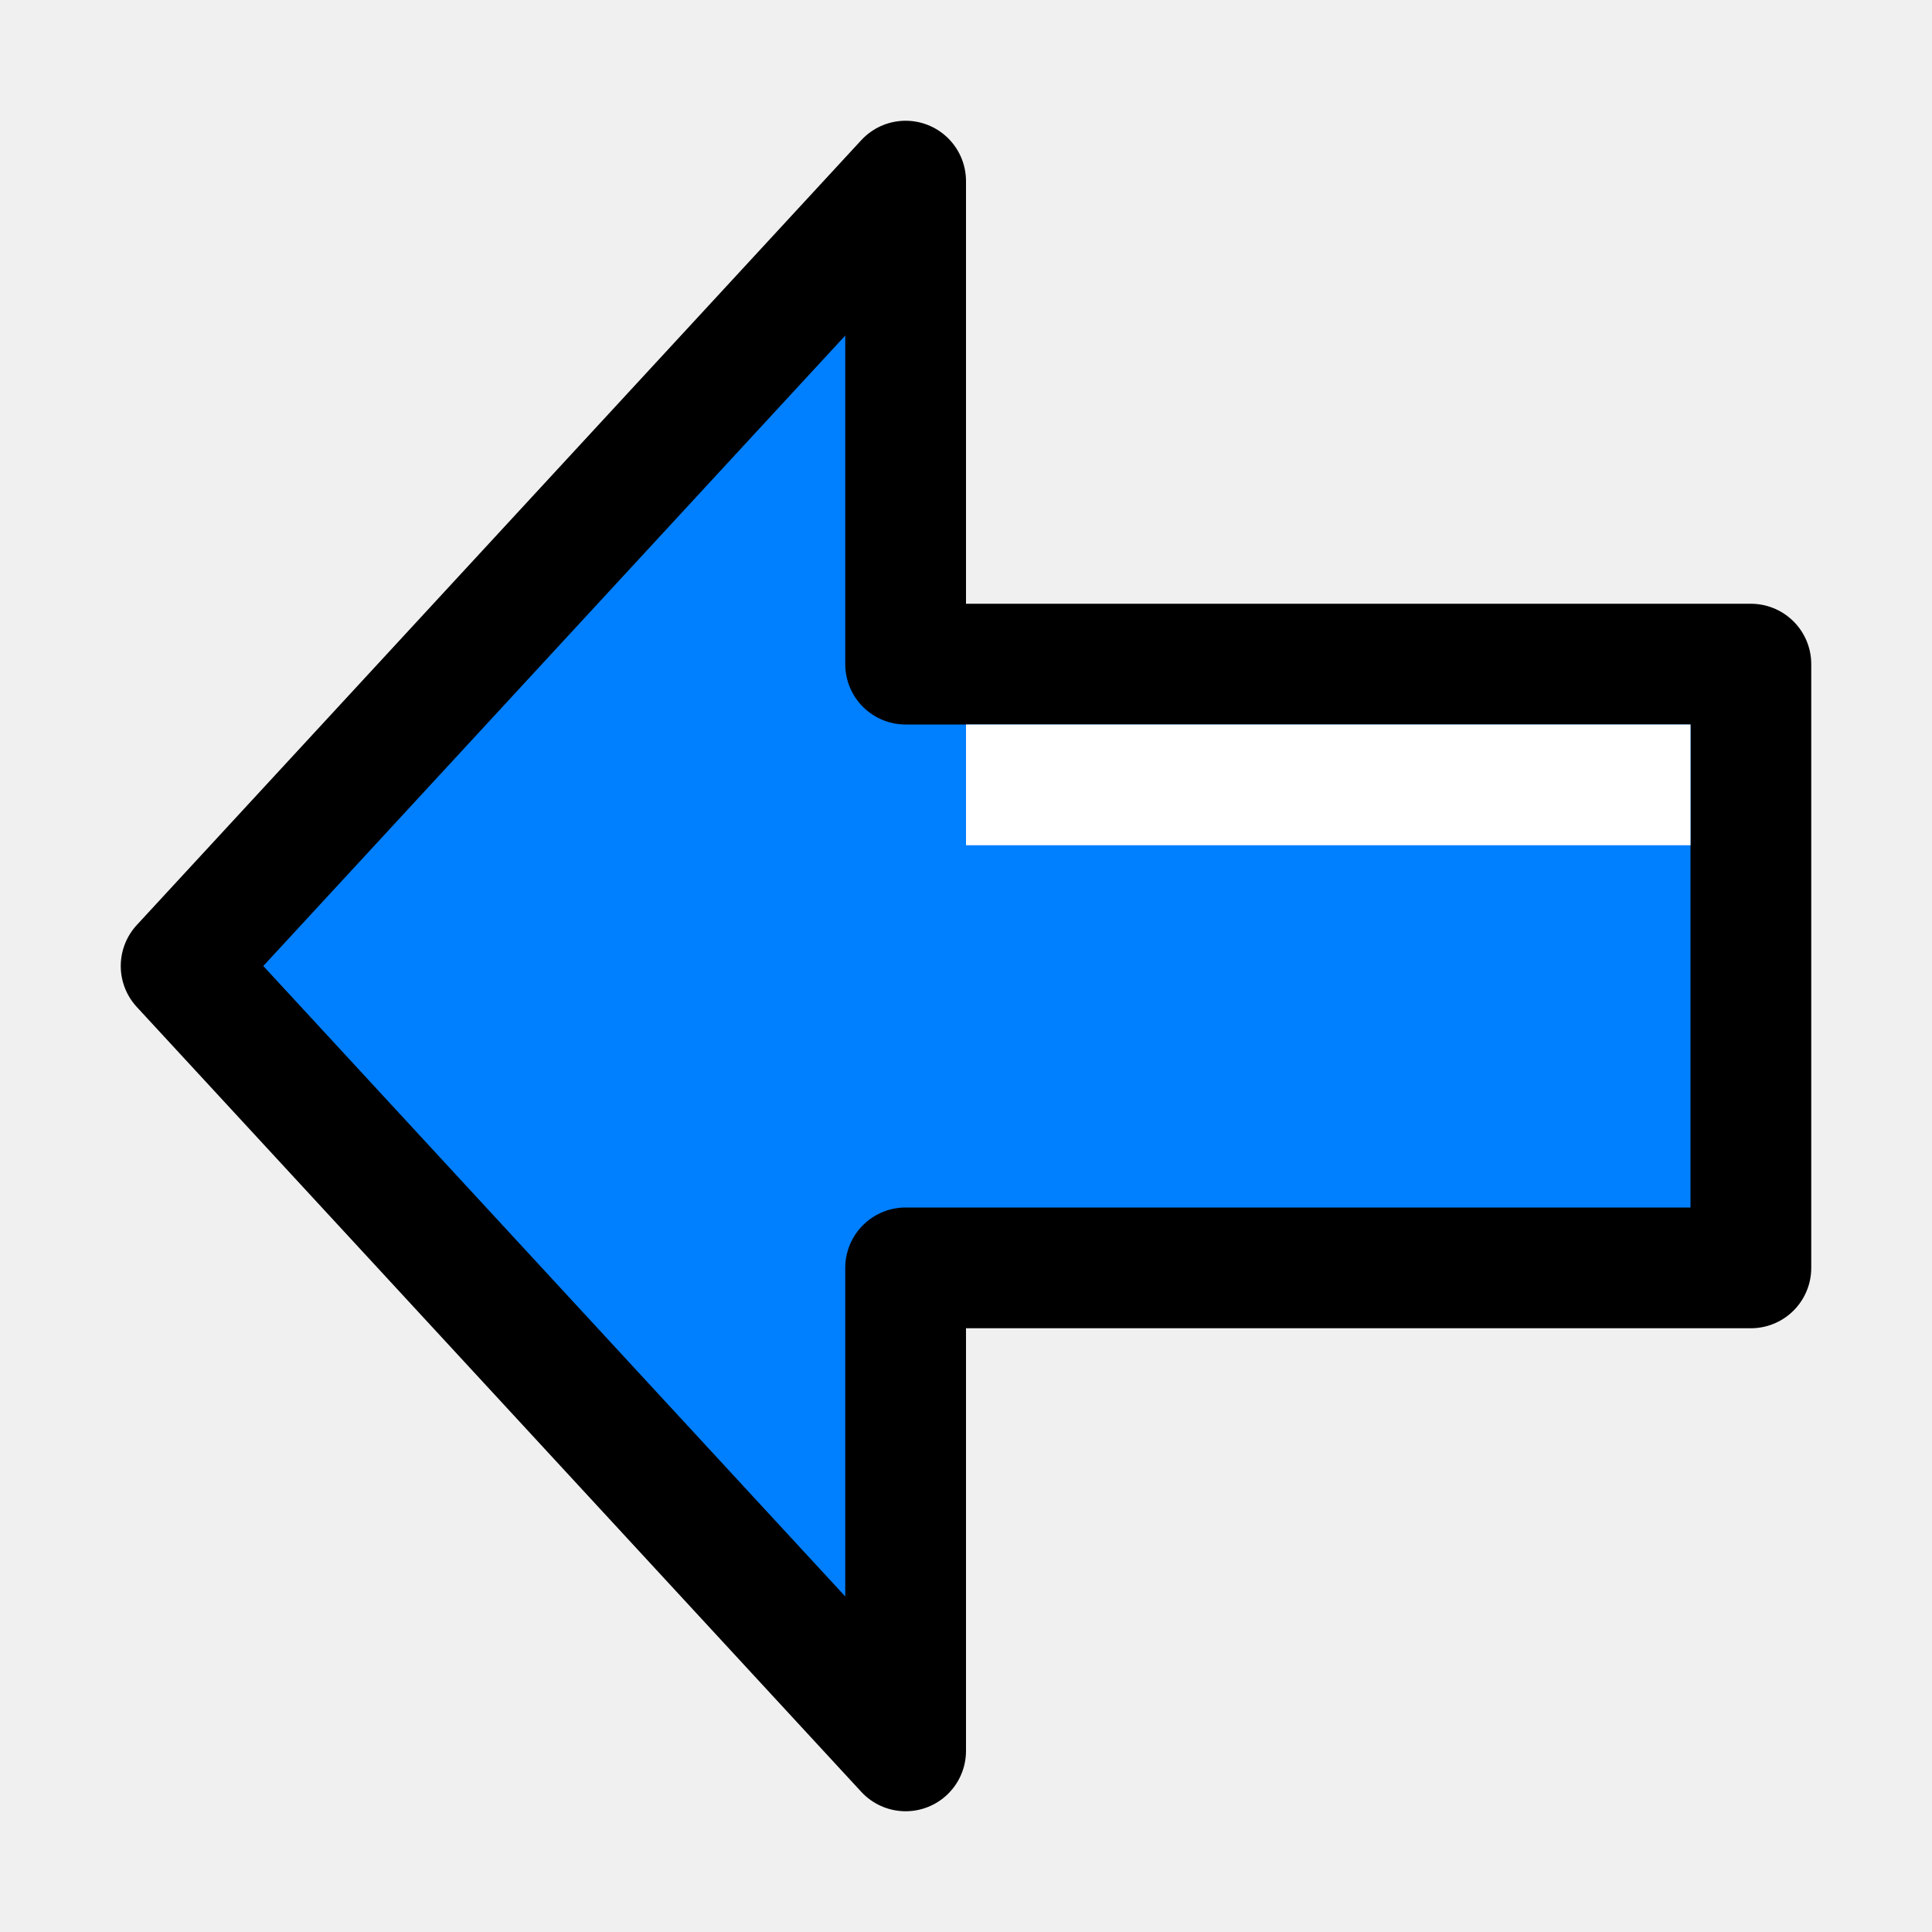
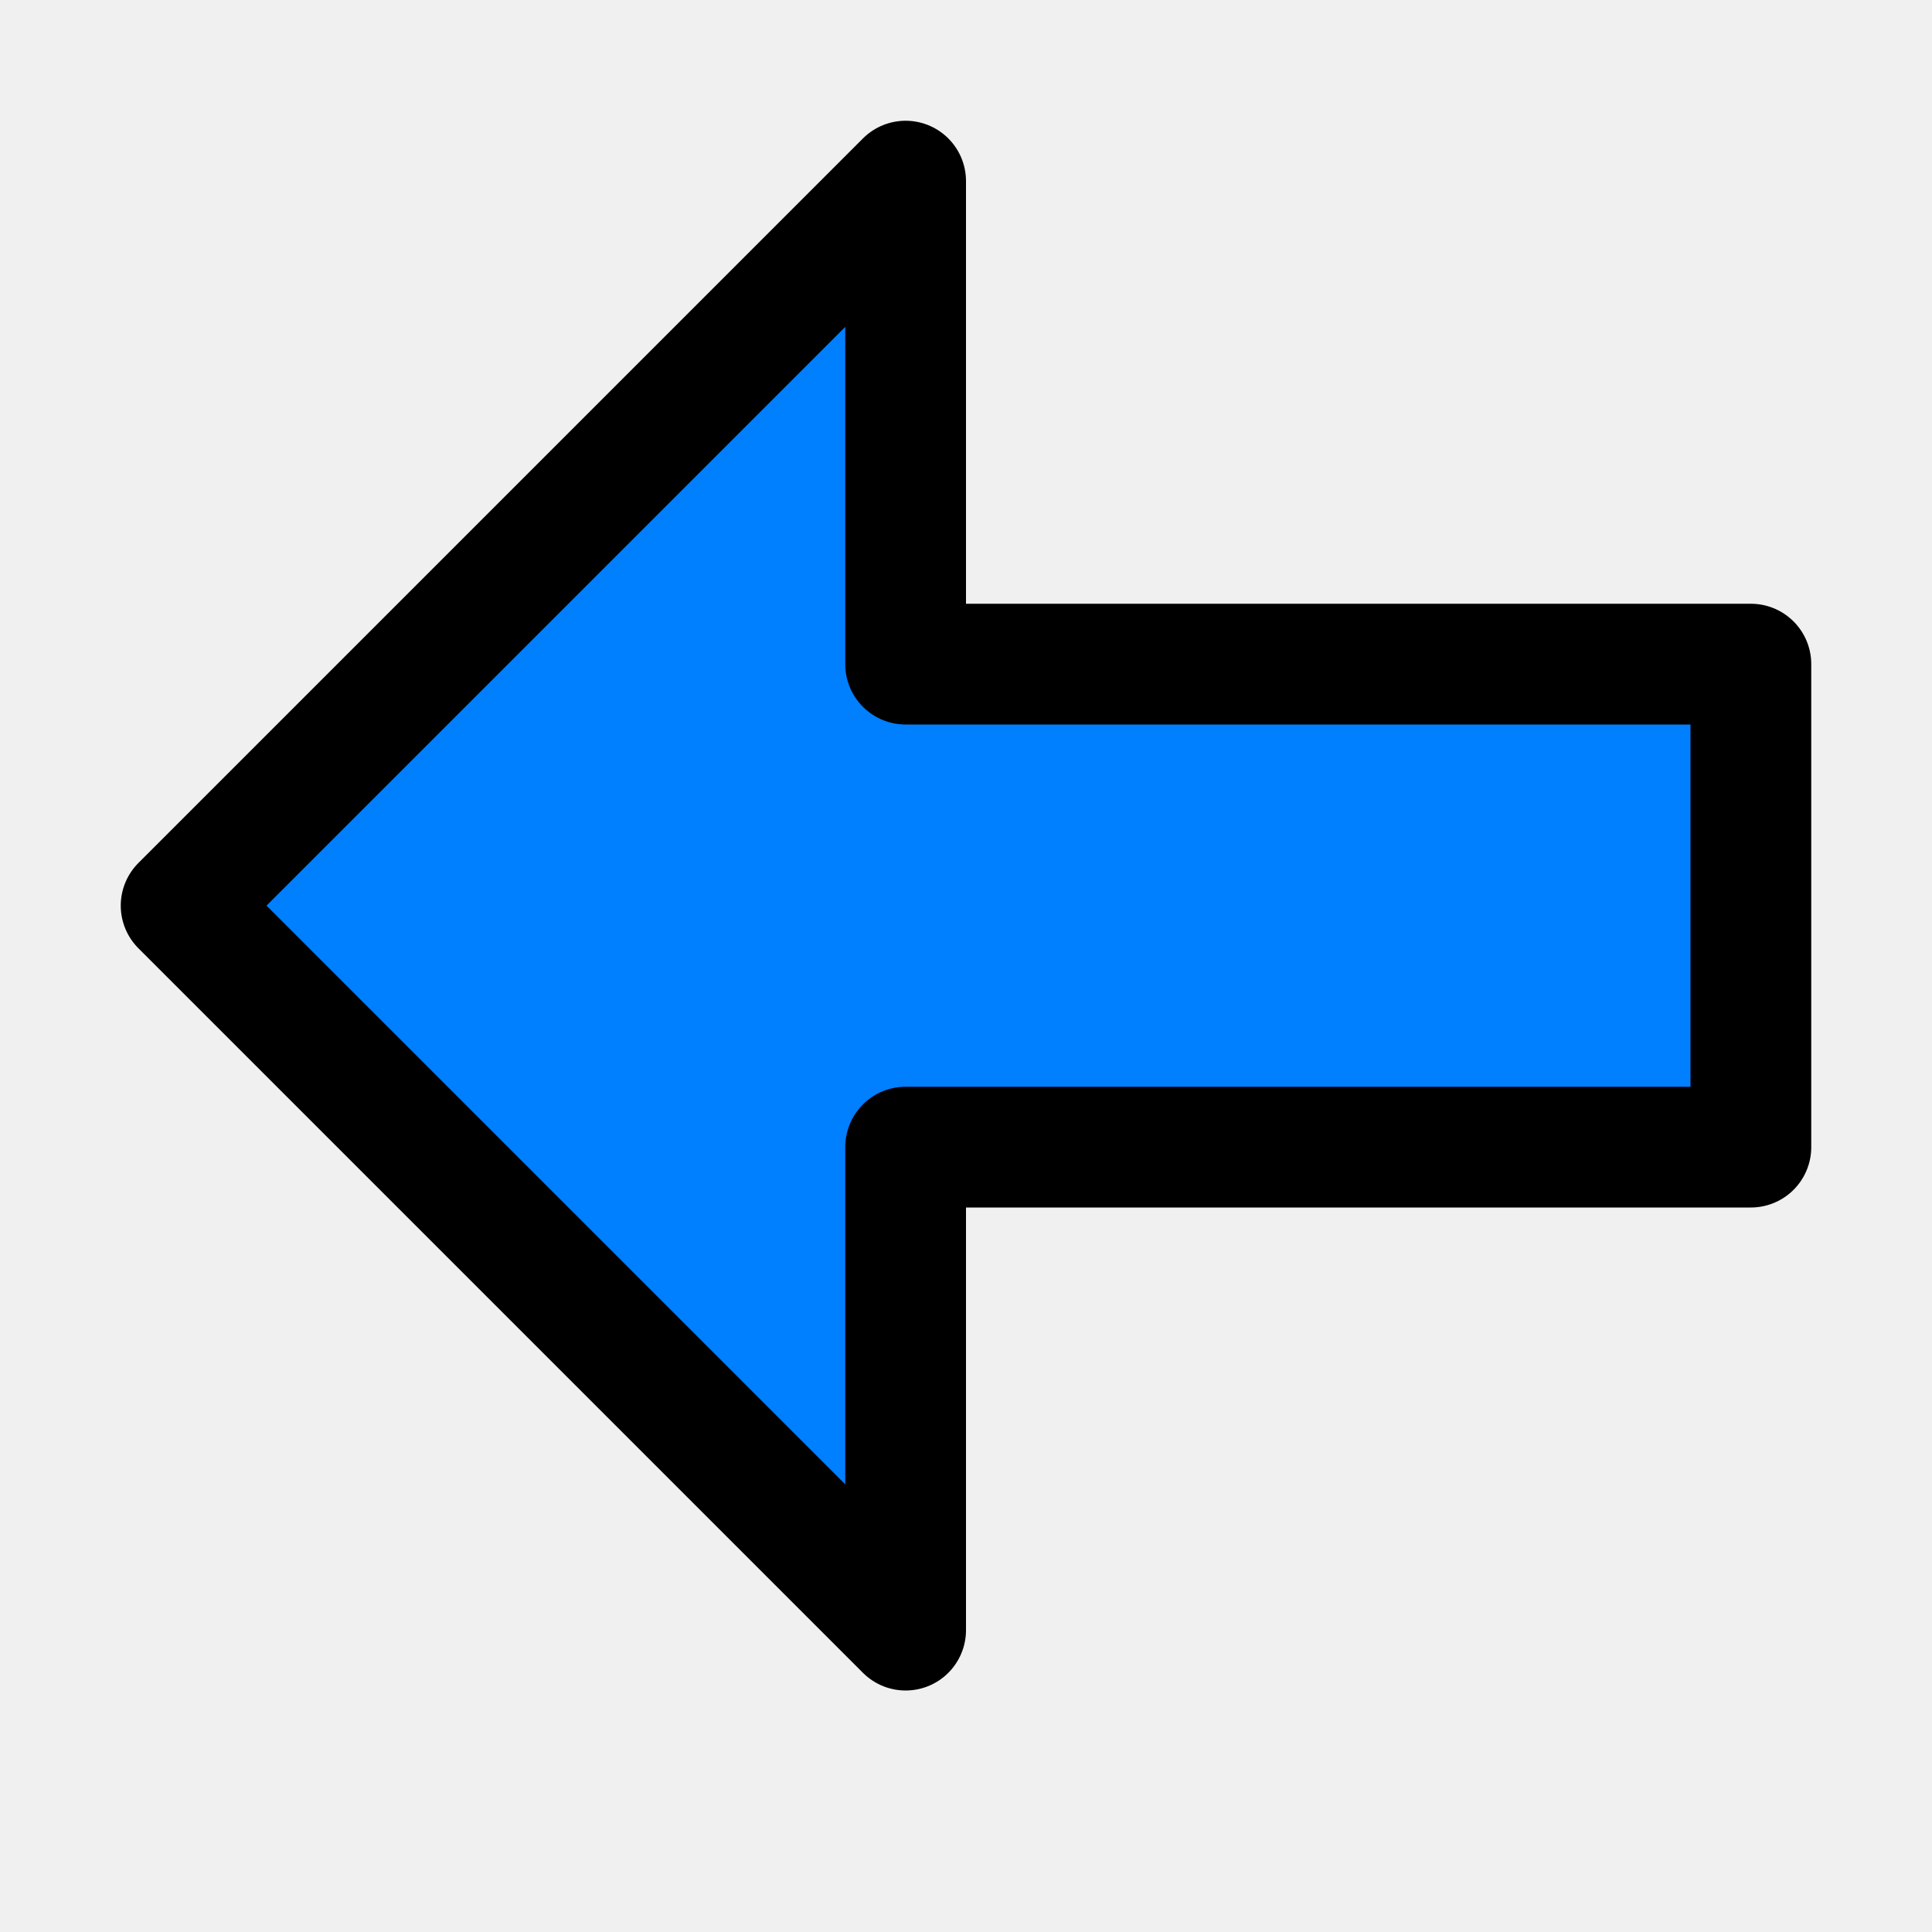
<svg xmlns="http://www.w3.org/2000/svg" width="16" height="16" viewBox="0 0 16 16">
-   <path d="M1.5 8 L7.5 1.5 L7.5 5.5 L14.5 5.5 L14.5 10.5 L7.5 10.5 L7.5 14.5 Z" fill="#007fff" stroke="#000000" stroke-width="1" stroke-linejoin="round" />
-   <path d="M8.5 6.5 L13.5 6.5" fill="none" stroke="#ffffff" stroke-width="1" stroke-linecap="square" />
+   <path d="M1.5 7.5 L7.5 1.5 L7.5 5.5 L14.5 5.5 L14.5 9.5 L7.5 9.5 L7.5 13.5 Z" fill="#007fff" stroke="#000000" stroke-width="1" stroke-linejoin="round" />
</svg>
